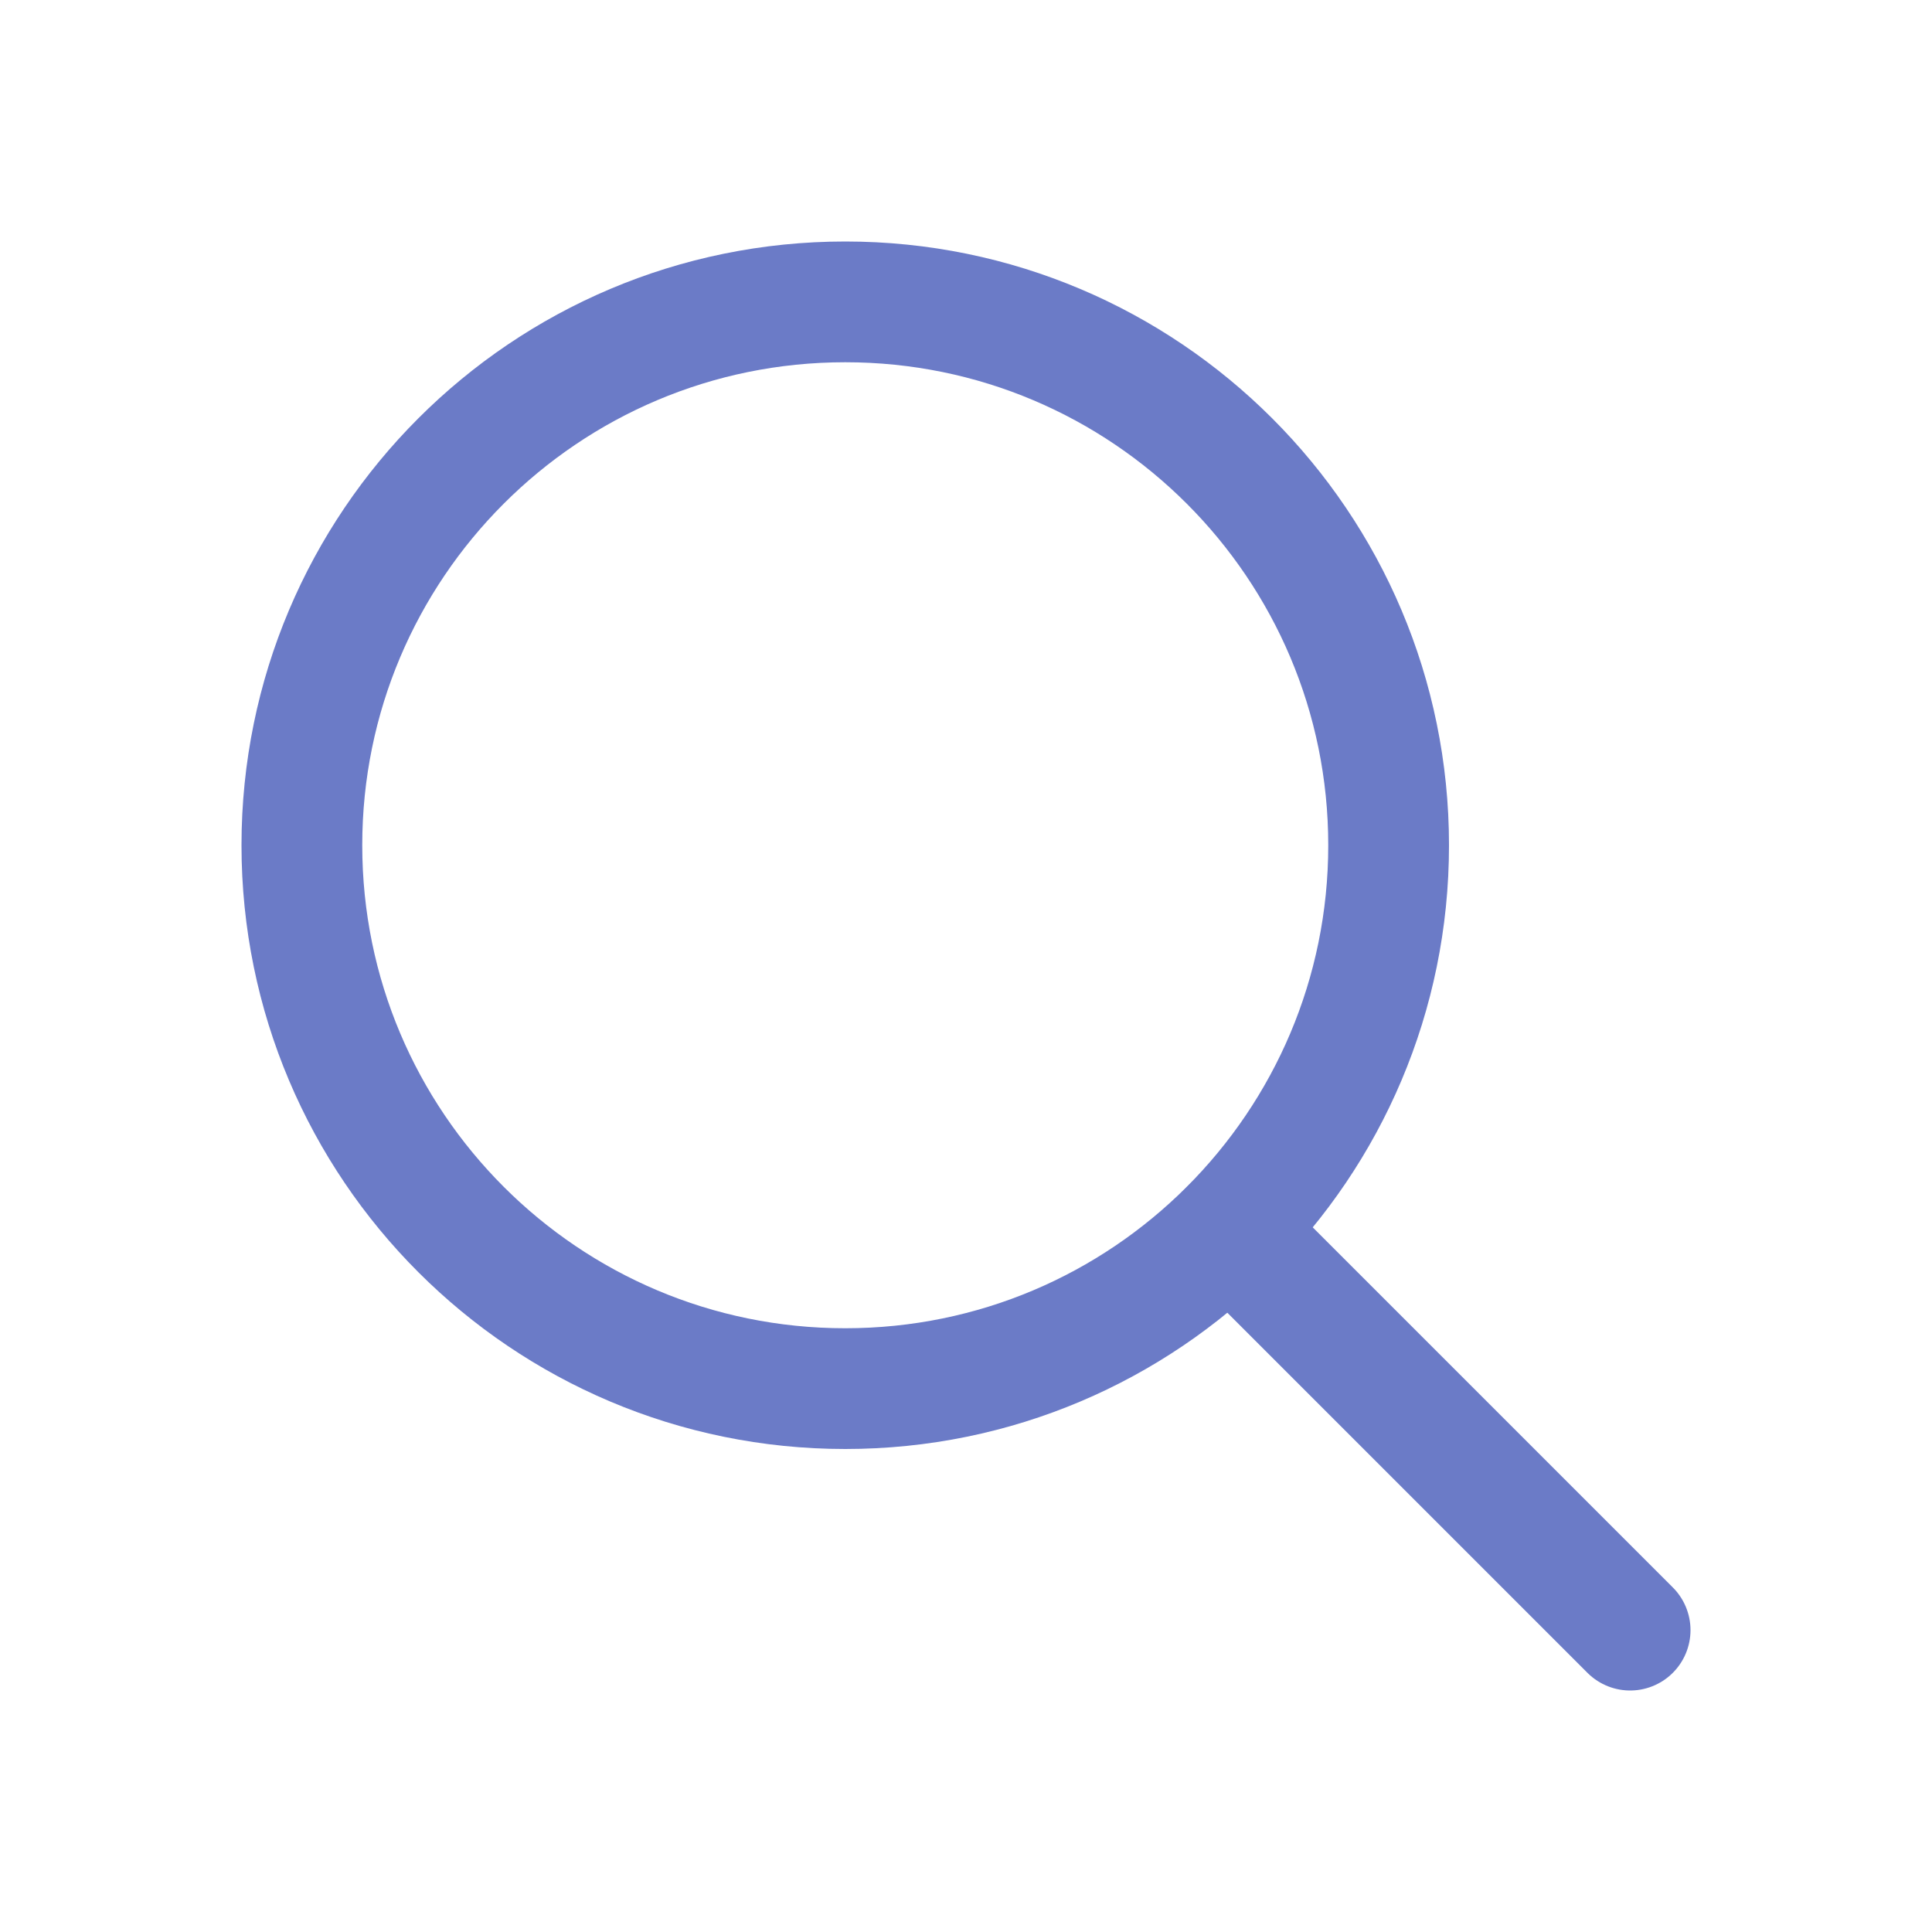
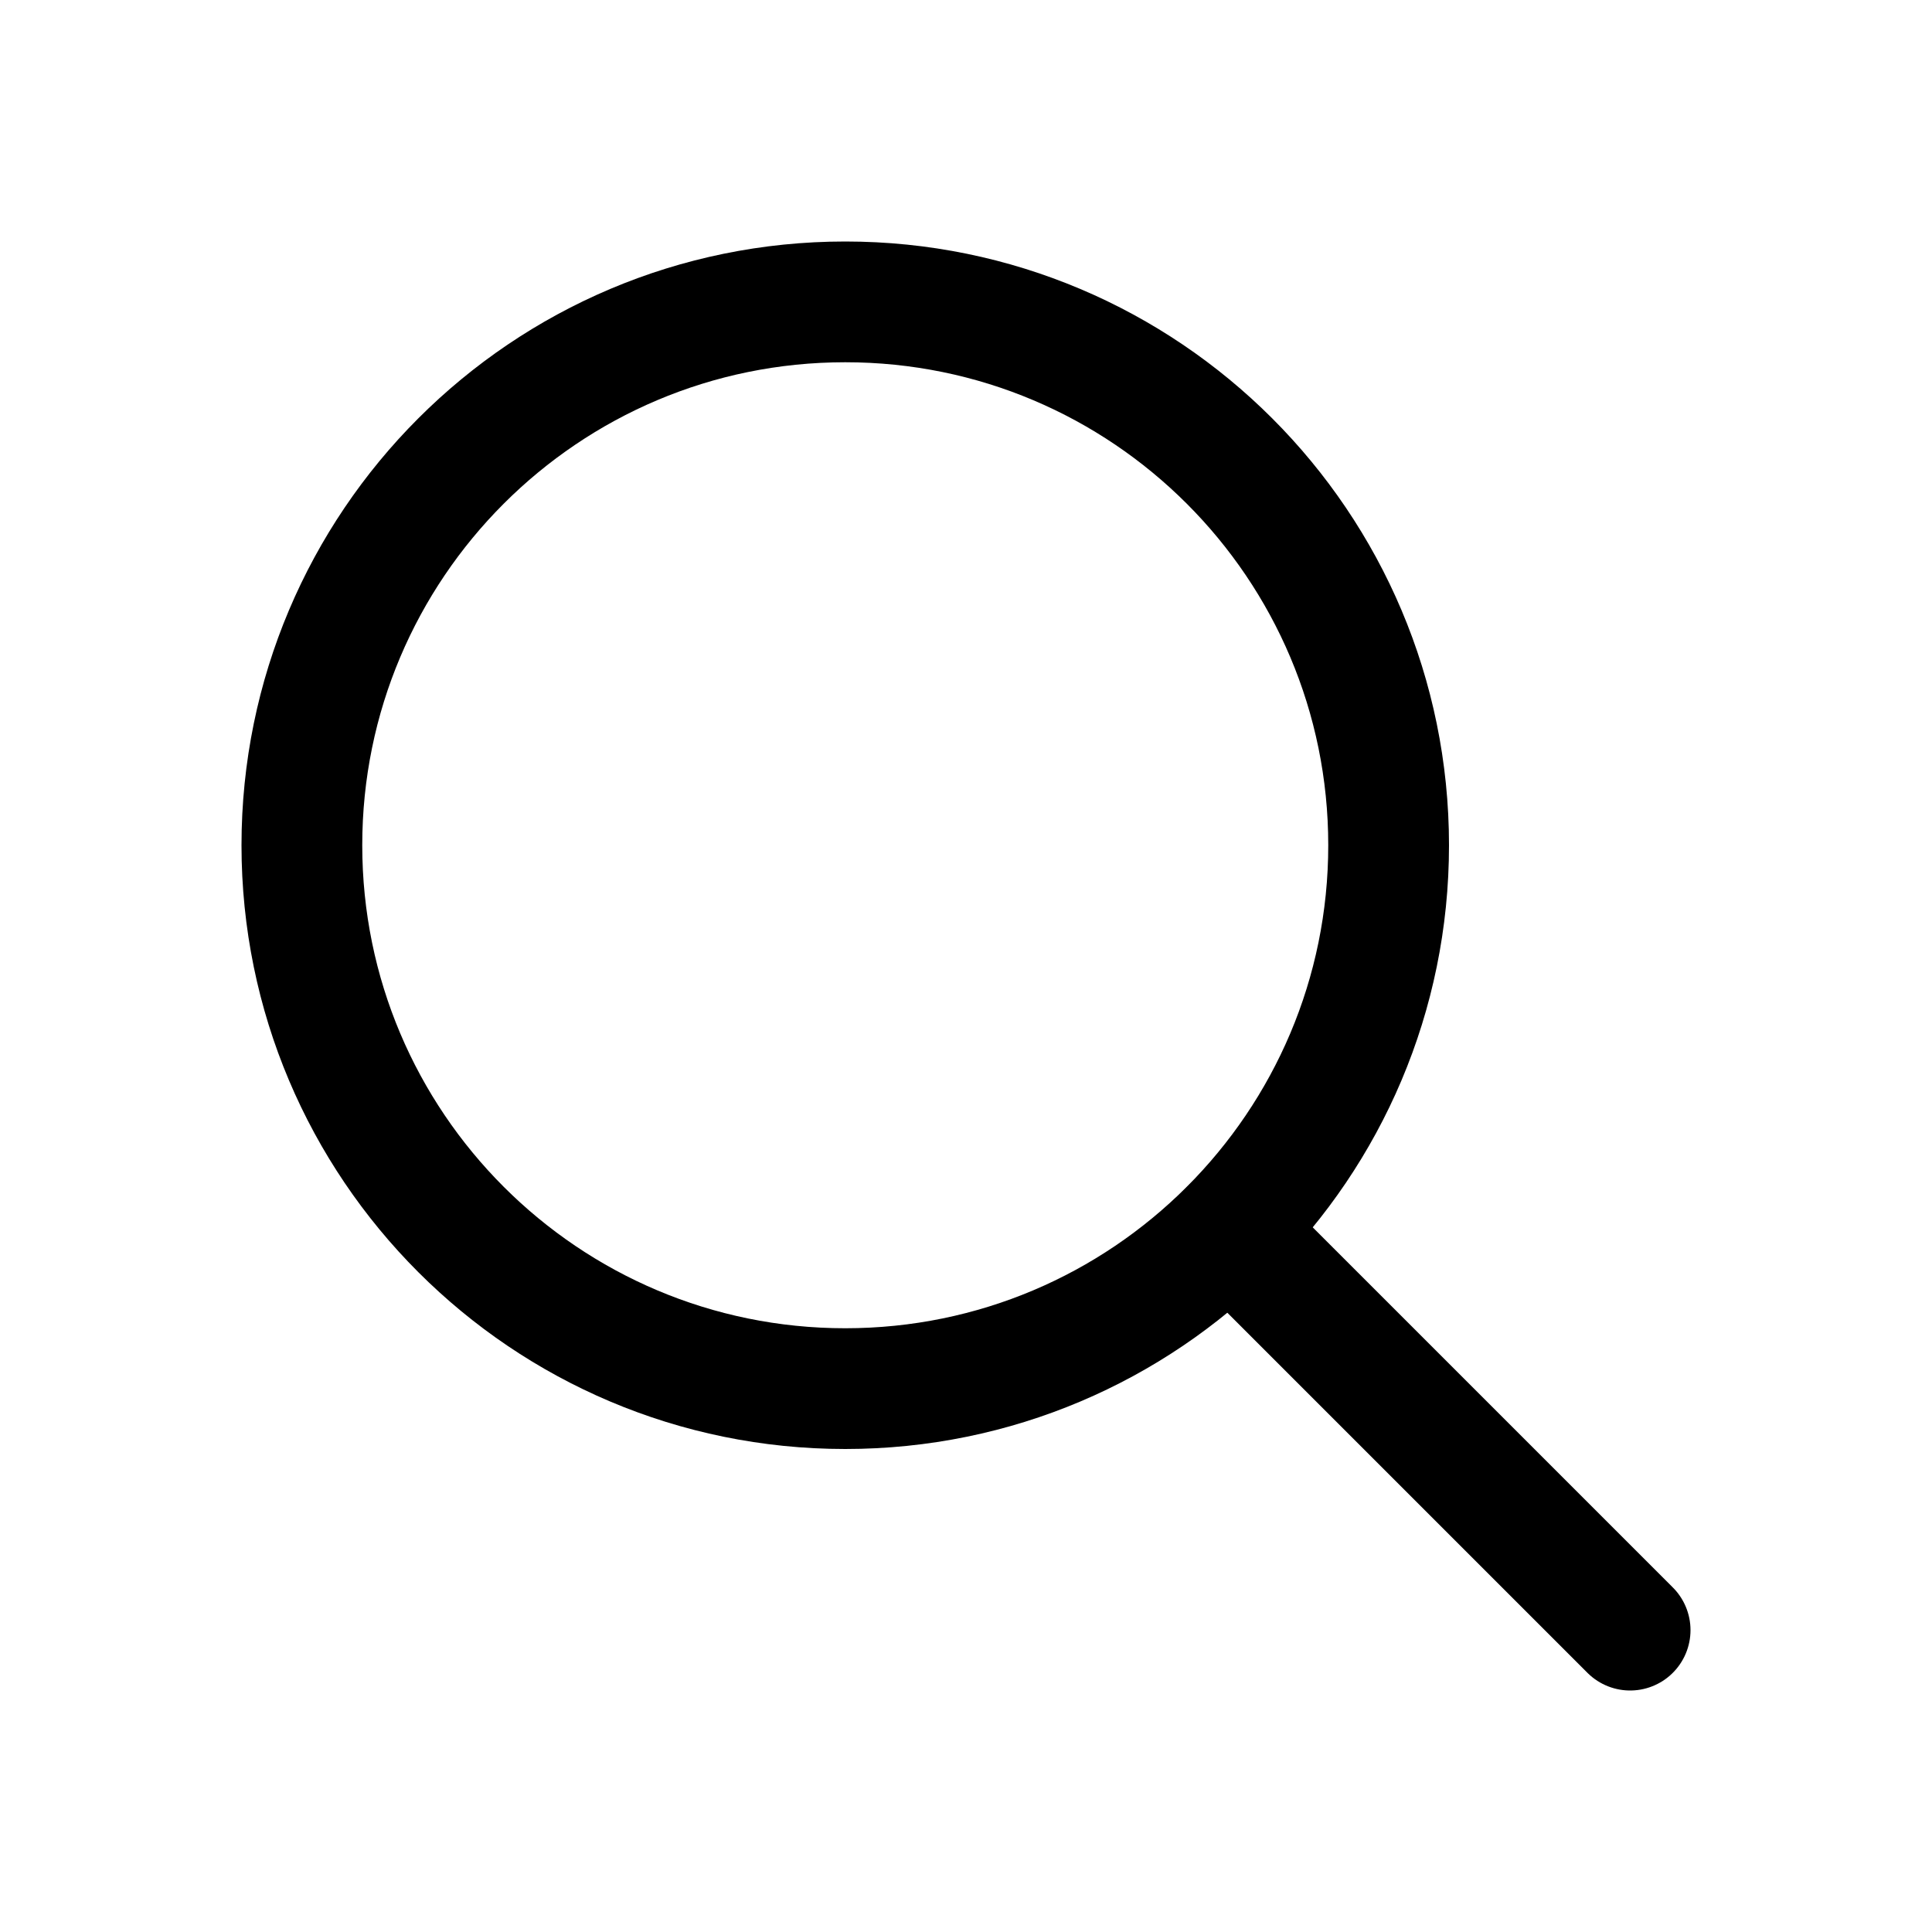
<svg xmlns="http://www.w3.org/2000/svg" width="32" height="32" viewBox="0 0 32 32" fill="none">
-   <path d="M14 23C18.971 23 23 18.971 23 14C23 9.029 18.971 5 14 5C9.029 5 5 9.029 5 14C5 18.971 9.029 23 14 23Z" stroke="#6B7BC7" stroke-width="2" stroke-miterlimit="10" stroke-linecap="round" stroke-linejoin="round" />
-   <path d="M27 27L20.366 20.366" stroke="#6B7BC7" stroke-width="2" stroke-miterlimit="10" stroke-linecap="round" stroke-linejoin="round" />
+   <path d="M14 23C18.971 23 23 18.971 23 14C23 9.029 18.971 5 14 5C9.029 5 5 9.029 5 14C5 18.971 9.029 23 14 23Z" stroke="black" stroke-width="2" stroke-miterlimit="10" stroke-linecap="round" stroke-linejoin="round" />
+   <path d="M27 27L20.366 20.366" stroke="black" stroke-width="2" stroke-miterlimit="10" stroke-linecap="round" stroke-linejoin="round" />
</svg>
